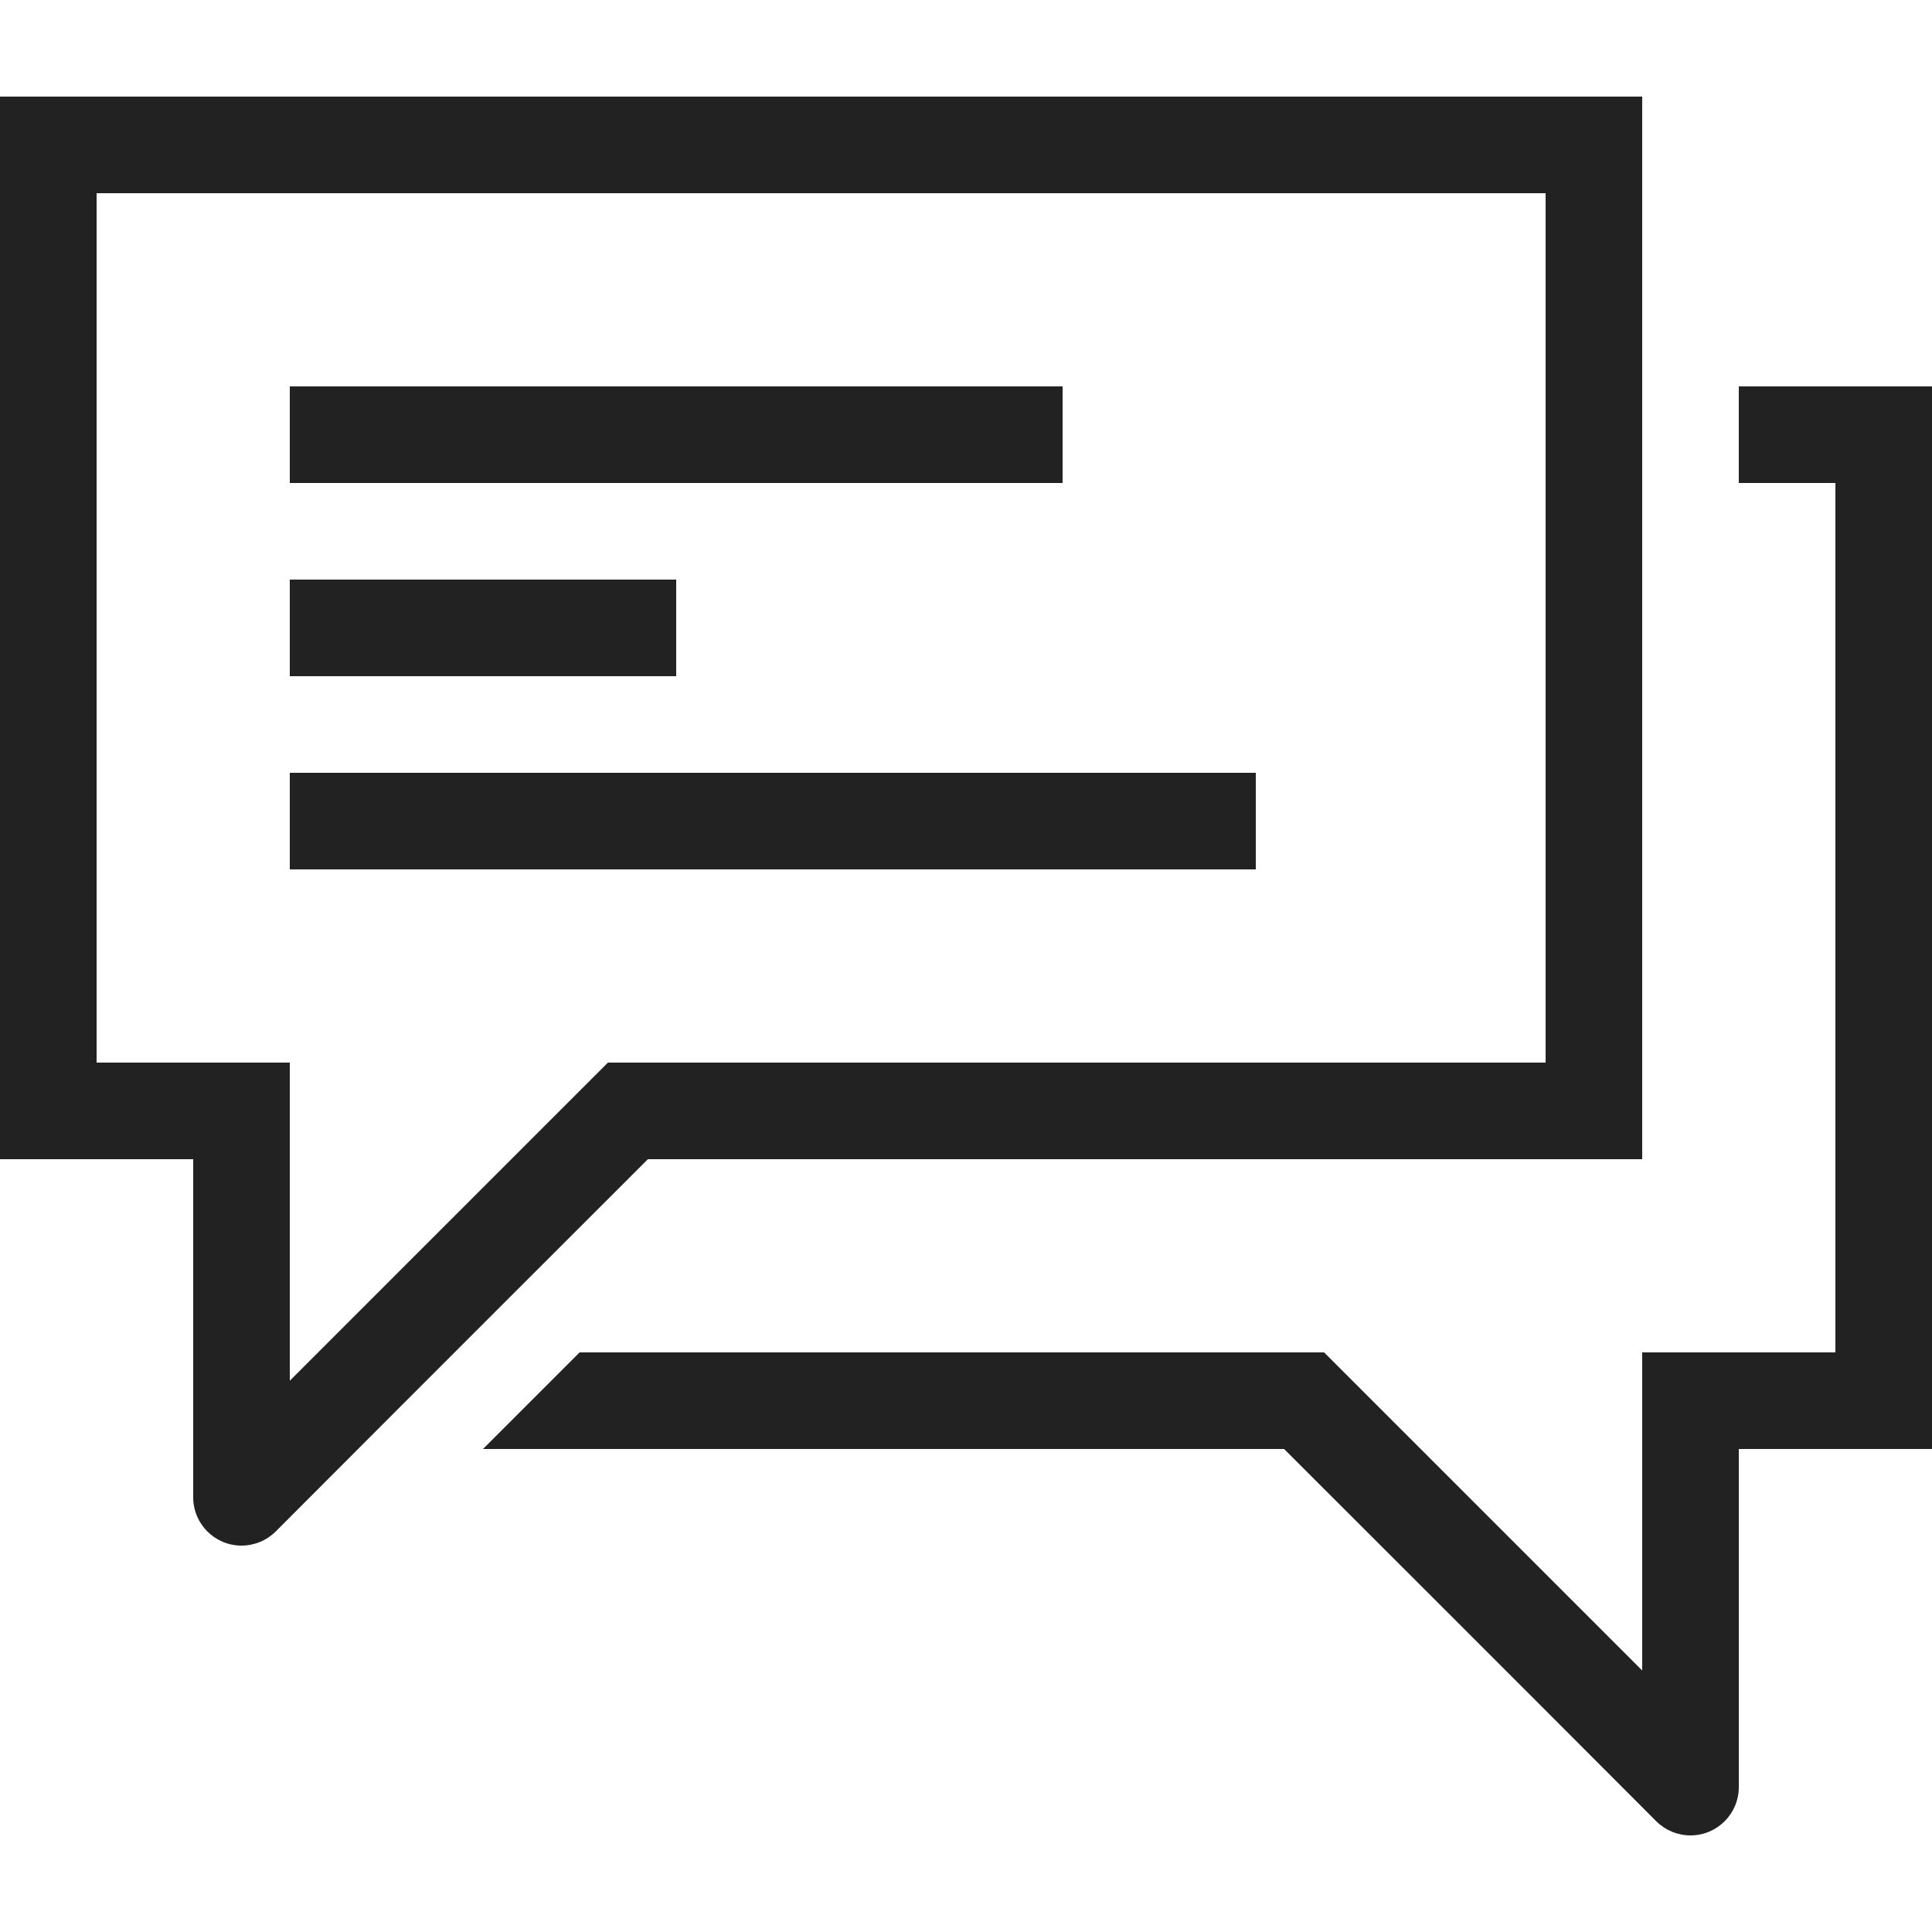
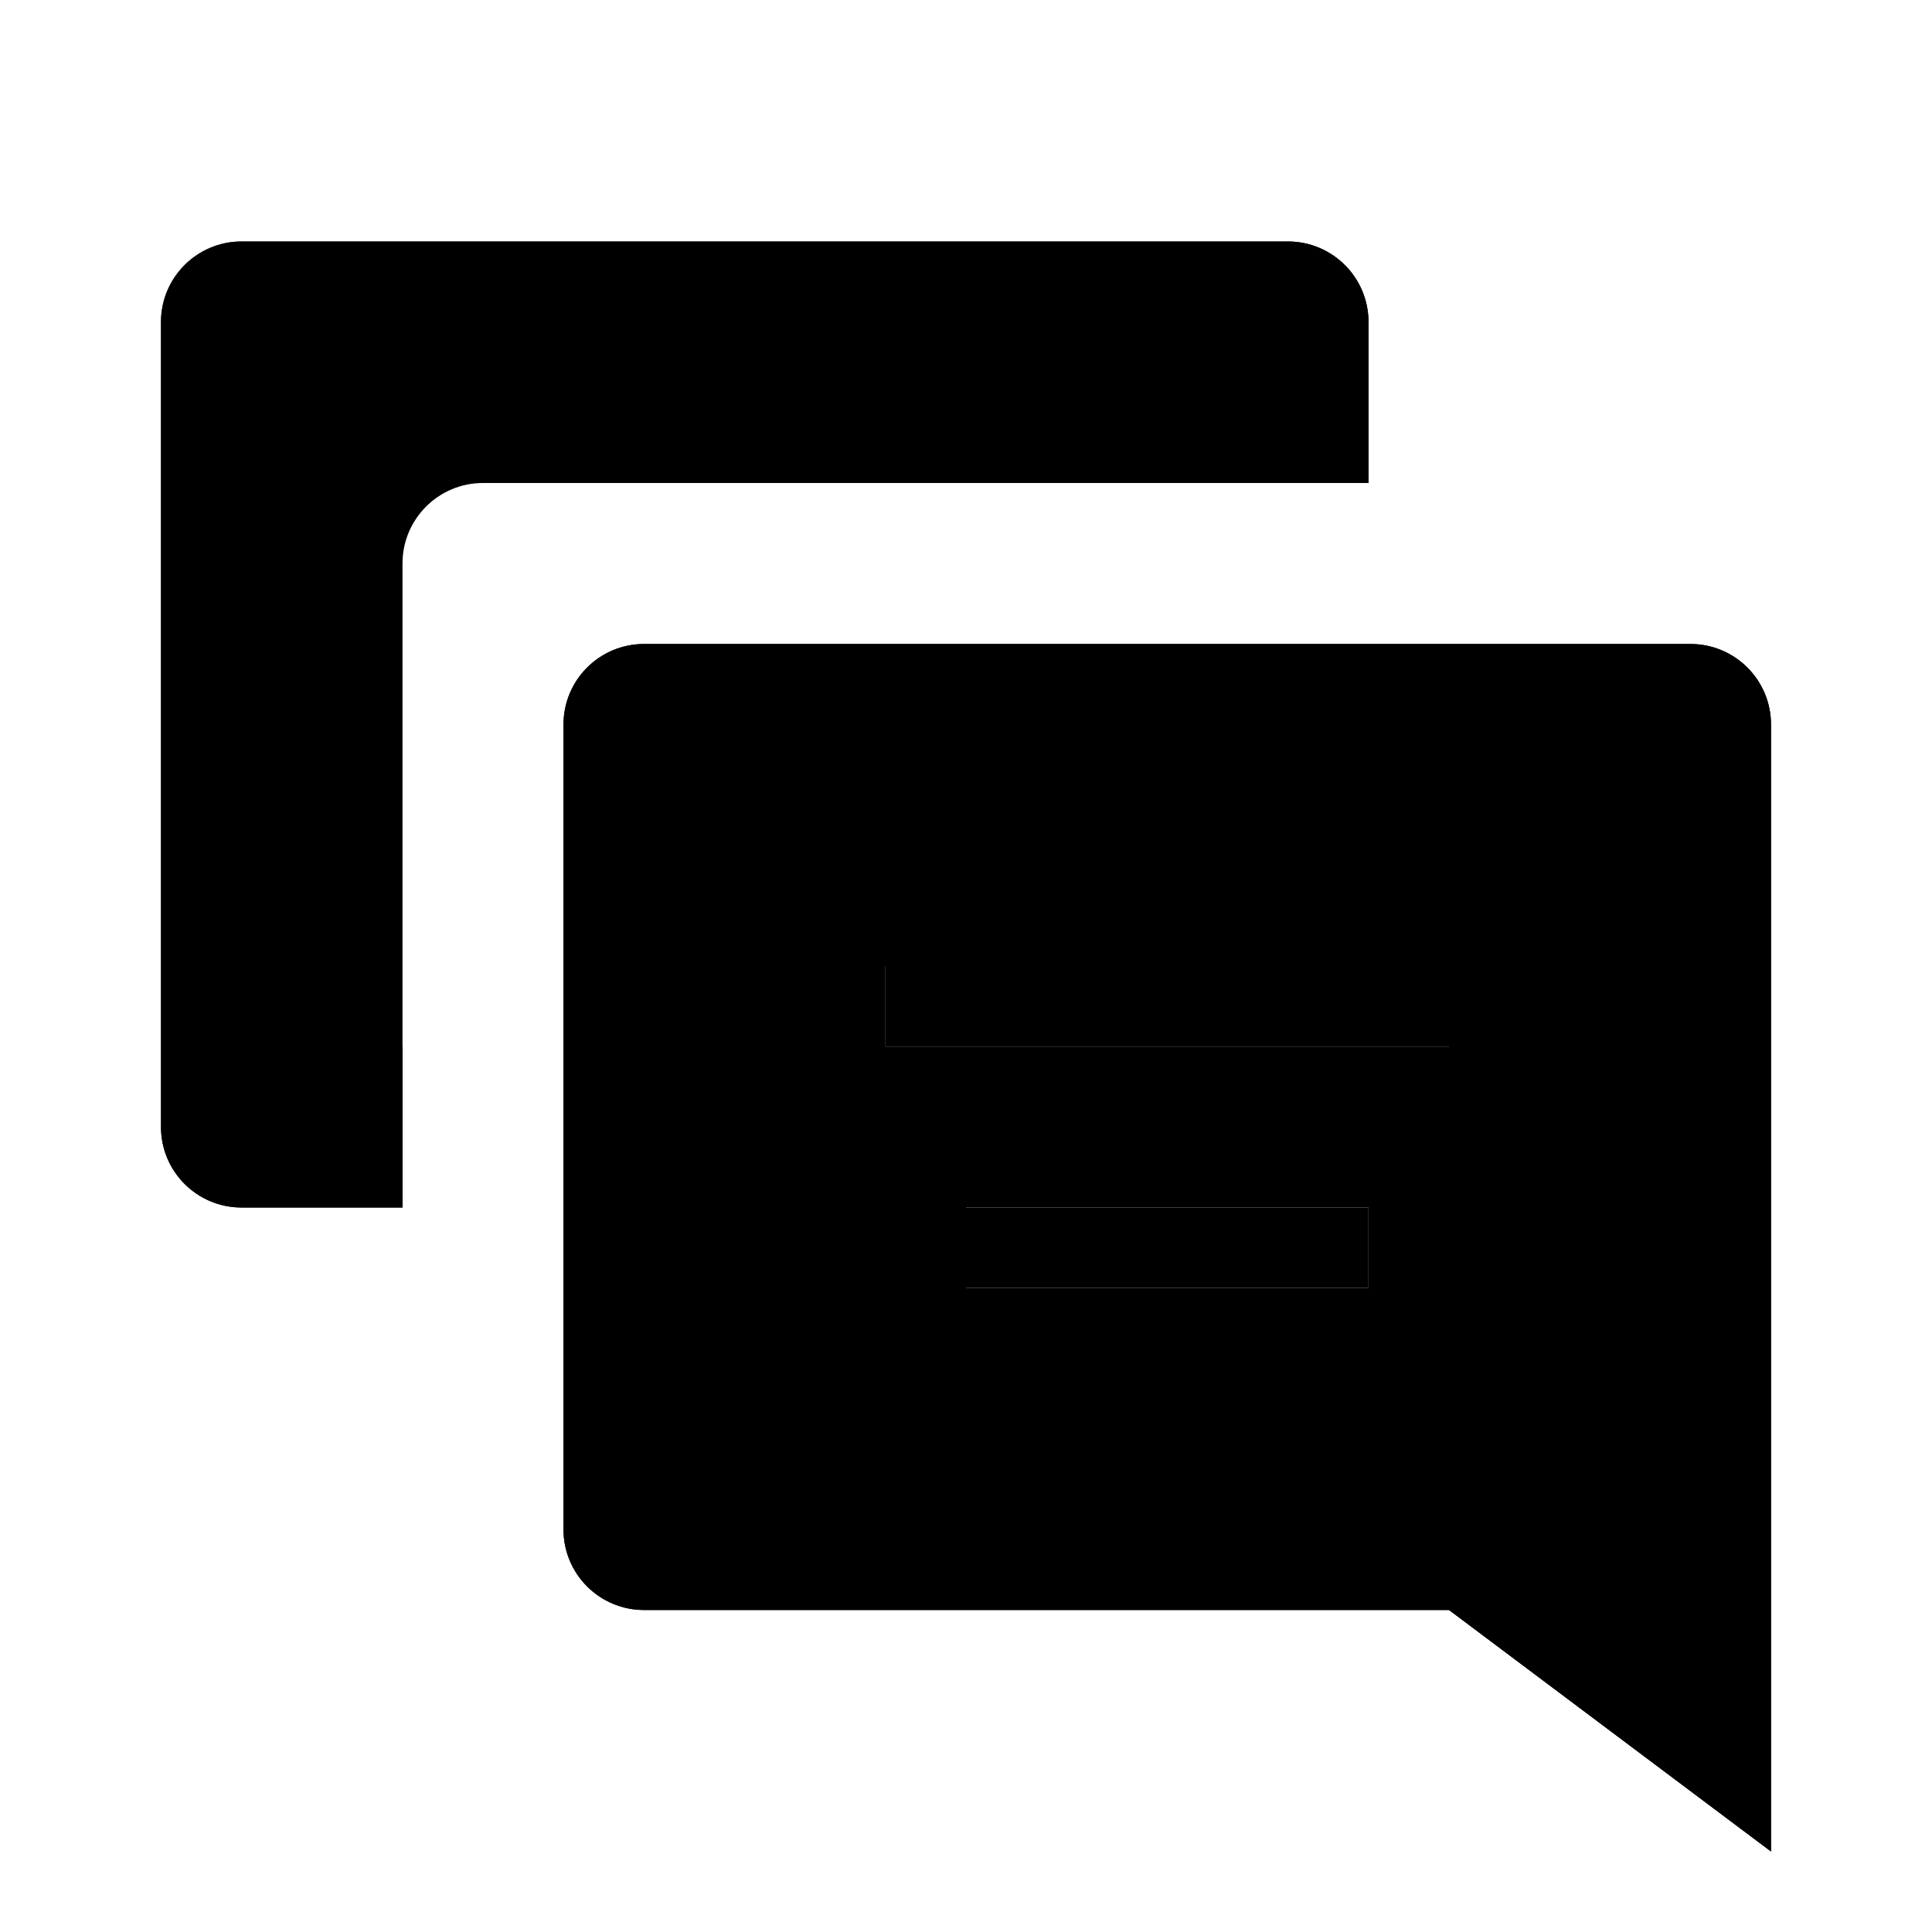
- <svg xmlns="http://www.w3.org/2000/svg" height="20" version="1.1" viewBox="0 0 20 20" width="20">
-   <g id="layer1">
-     <path d="M 0 1 L 0 12 L 2 12 L 2 15.5 C 2 15.776 2.224 16 2.5 16 C 2.633 16 2.76 15.947 2.854 15.854 C 4.134 14.57 6.707 12 6.707 12 L 17 12 L 17 1 L 0 1 z M 1 2 L 16 2 L 16 11 L 6.293 11 L 3 14.293 L 3 11 L 1 11 L 1 2 z M 3 4 L 3 5 L 11 5 L 11 4 L 3 4 z M 18 4 L 18 5 L 19 5 L 19 14 L 17 14 L 17 17.293 L 13.707 14 L 6 14 L 5 15 L 13.293 15 C 13.293 15 15.866 17.57 17.146 18.854 C 17.24 18.947 17.367 19 17.5 19 C 17.776 19 18 18.776 18 18.5 L 18 15 L 20 15 L 20 4 L 18 4 z M 3 6 L 3 7 L 7 7 L 7 6 L 3 6 z M 3 8 L 3 9 L 13 9 L 13 8 L 3 8 z " style="fill:#222222; fill-opacity:1; stroke:none; stroke-width:0px;" />
-   </g>
+ <svg xmlns="http://www.w3.org/2000/svg" viewBox="0 0 24 24" width="24px" height="24px" x="0" y="0" preserveAspectRatio="xMinYMin meet" class="nav-icon" focusable="false">
+   <path d="M21,8H8A1,1,0,0,0,7,9V19a1,1,0,0,0,1,1H18l4,3V9A1,1,0,0,0,21,8Zm-4,8H12V15h5Zm1-3H11V12h7ZM17,4V6H6A1,1,0,0,0,5,7v8H3a1,1,0,0,1-1-1V4A1,1,0,0,1,3,3H16A1,1,0,0,1,17,4Z" class="active-item" style="fill-opacity: 1" />
+   <path d="M21,8H8A1,1,0,0,0,7,9V19a1,1,0,0,0,1,1H18l4,3V9A1,1,0,0,0,21,8ZM20,19.11L18.52,18H9V10H20v9.11ZM12,15h5v1H12V15ZM4,13H5v2H3a1,1,0,0,1-1-1V4A1,1,0,0,1,3,3H16a1,1,0,0,1,1,1V6H15V5H4v8Zm14,0H11V12h7v1Z" class="inactive-item" style="fill: currentColor" />
</svg>
